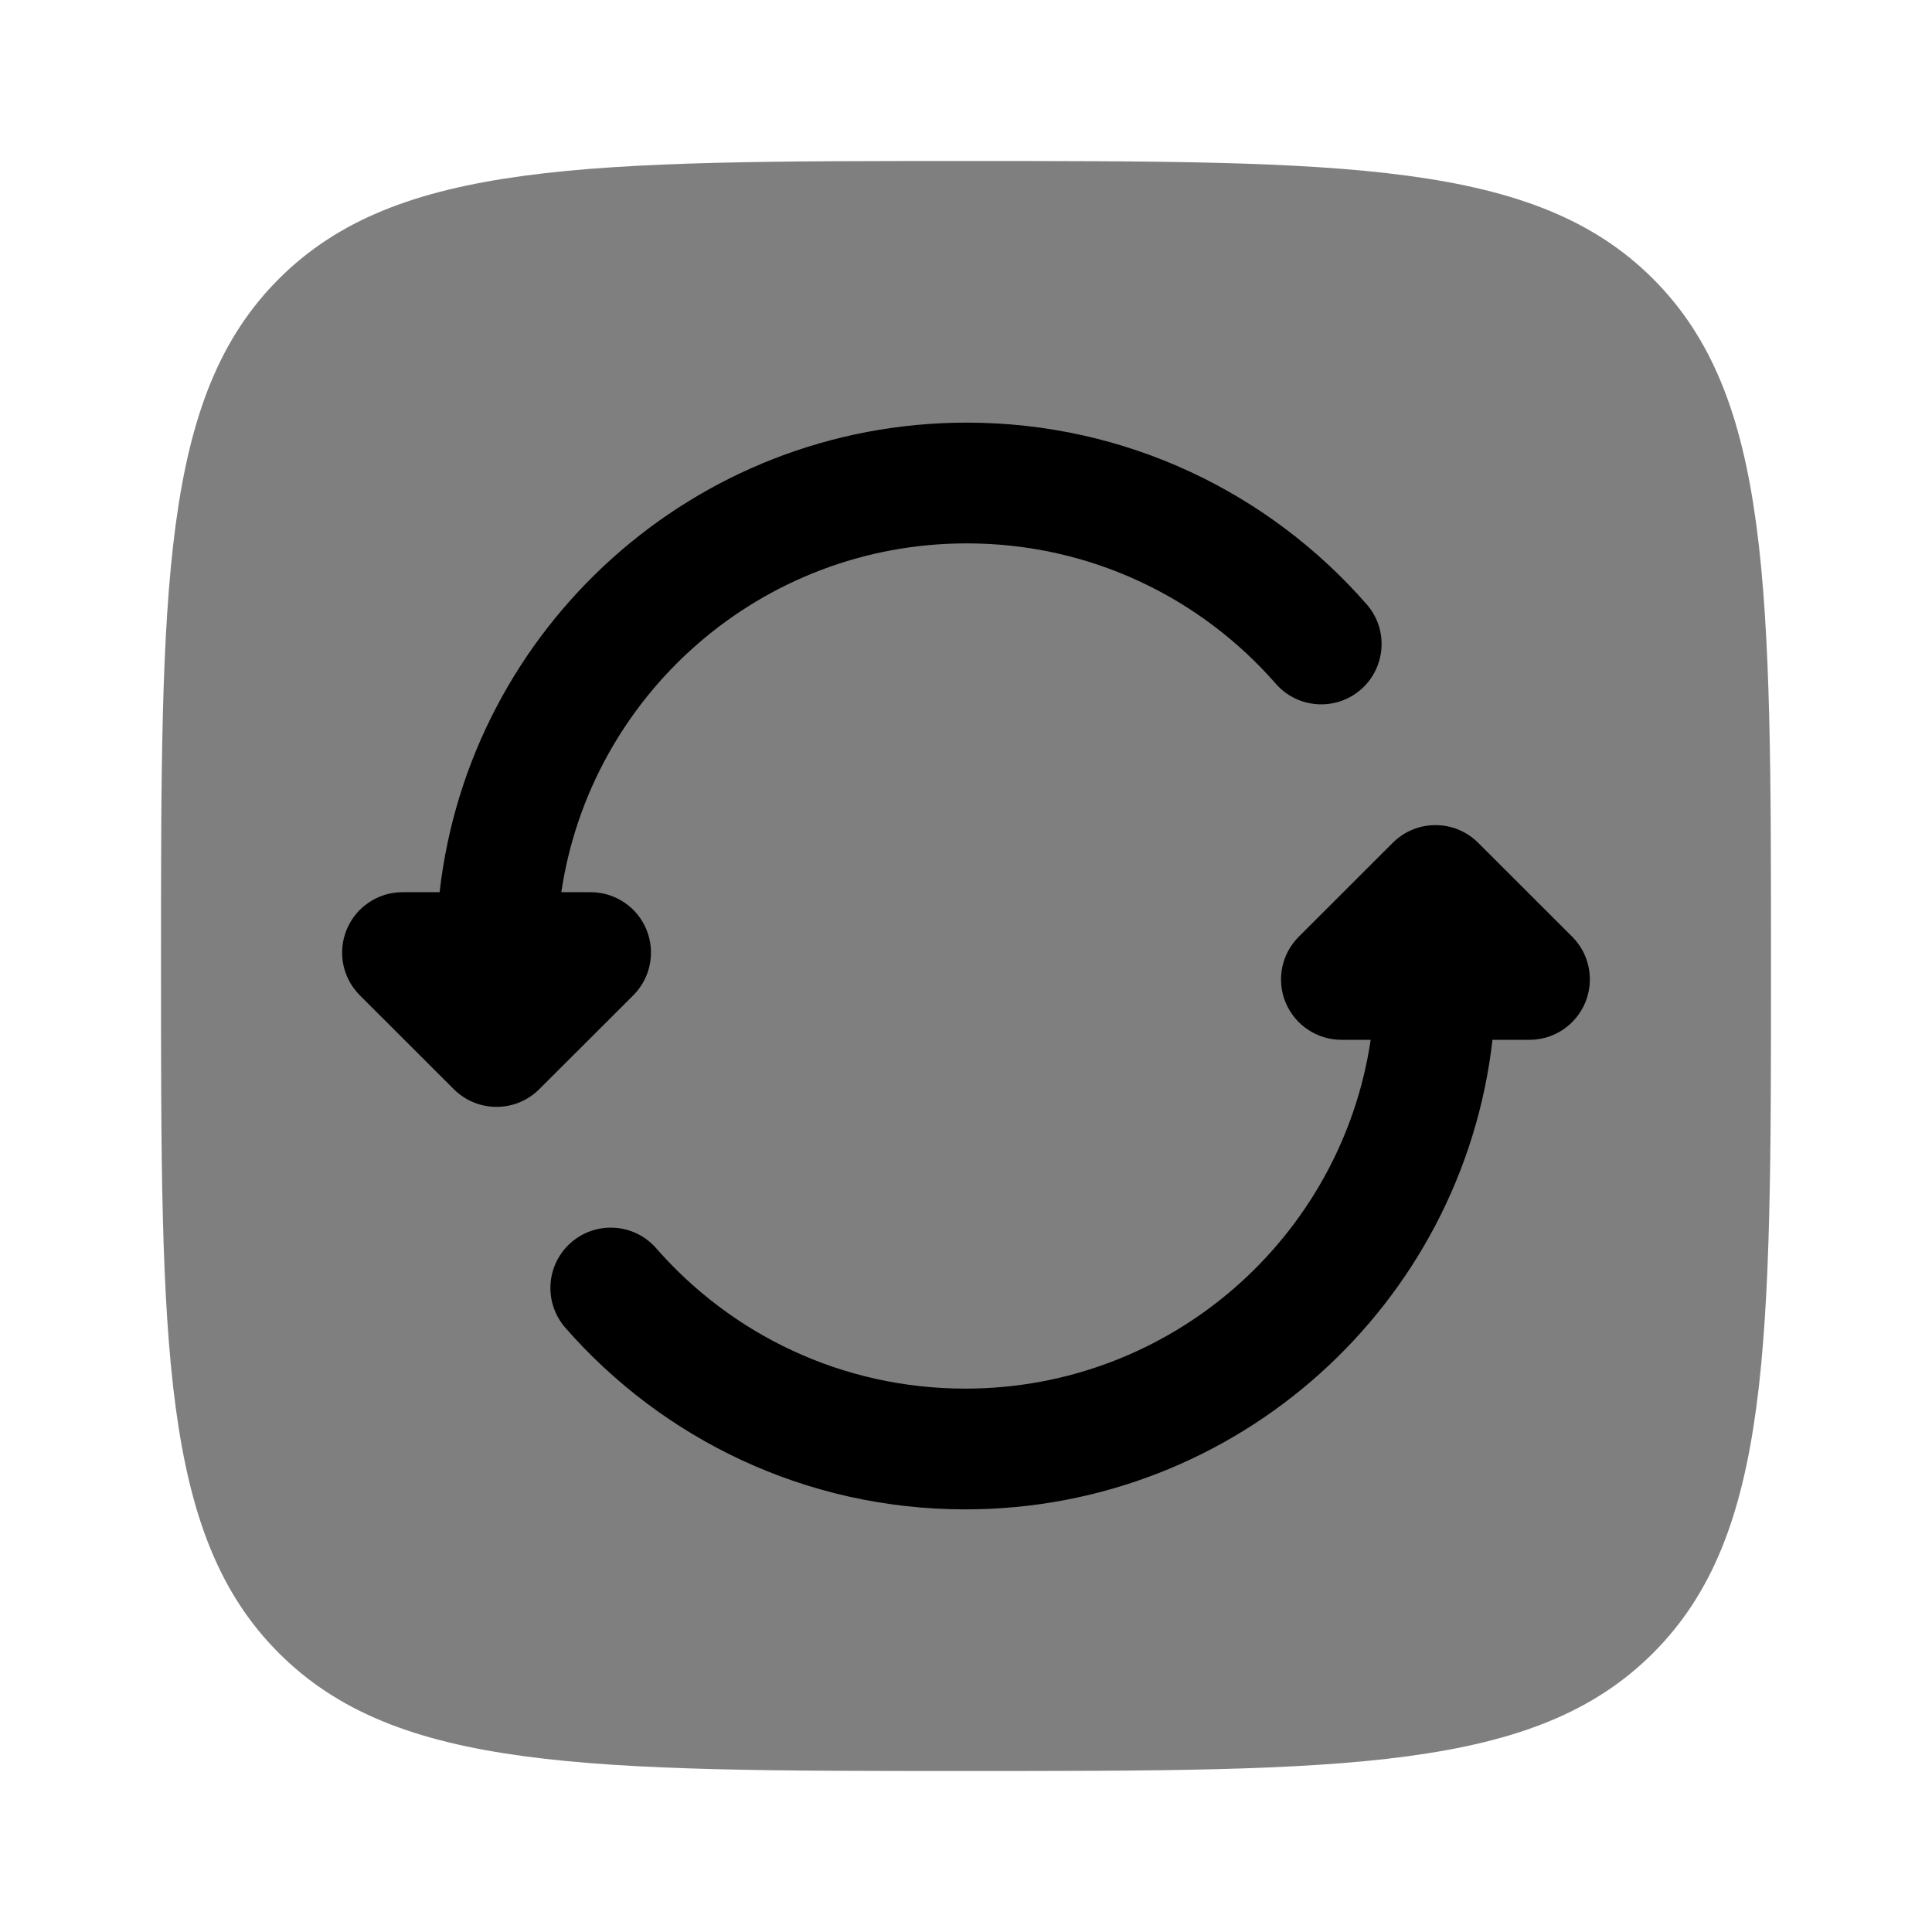
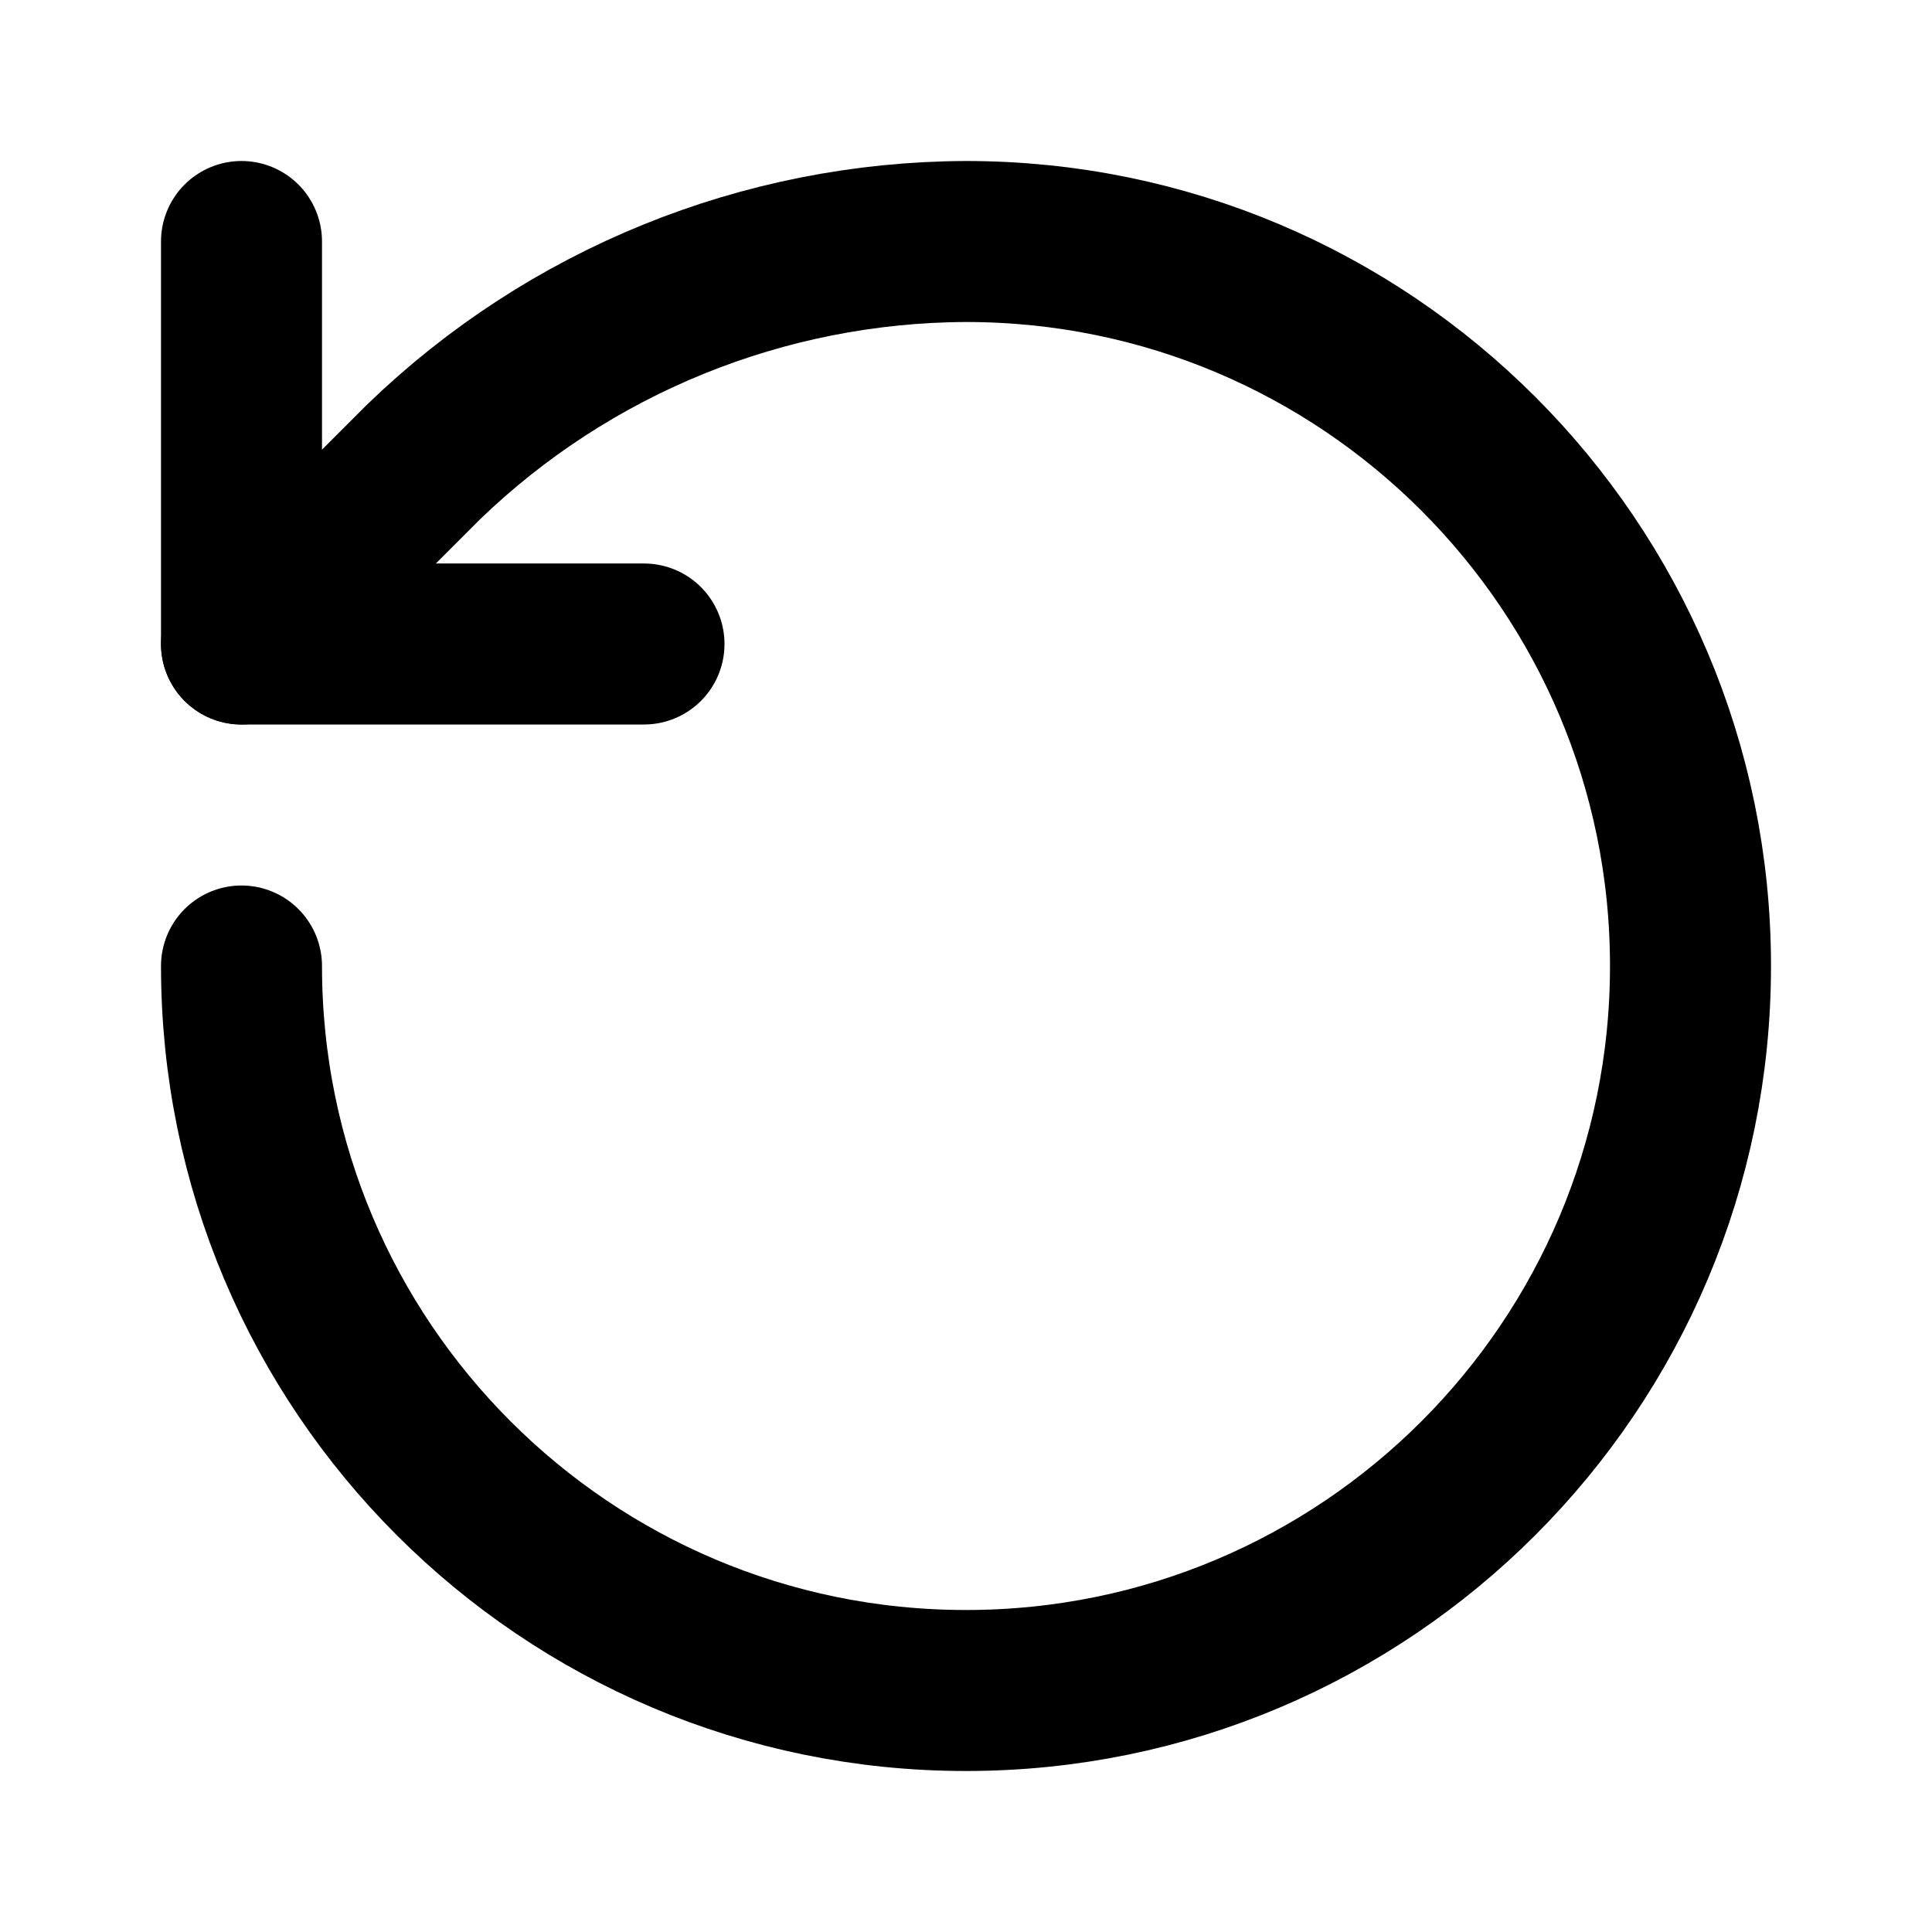
- <svg xmlns="http://www.w3.org/2000/svg" width="800px" height="800px" viewBox="0 0 24 24" fill="none">
-   <path opacity="0.5" d="M3.464 3.464C2 4.929 2 7.286 2 12C2 16.714 2 19.071 3.464 20.535C4.929 22 7.286 22 12 22C16.714 22 19.071 22 20.535 20.535C22 19.071 22 16.714 22 12C22 7.286 22 4.929 20.535 3.464C19.071 2 16.714 2 12 2C7.286 2 4.929 2 3.464 3.464Z" fill="currentColor" />
-   <path d="M12.01 5.25C8.624 5.25 5.833 7.8 5.461 11.083H5C4.697 11.083 4.423 11.266 4.307 11.547C4.191 11.827 4.255 12.15 4.47 12.364L5.638 13.531C5.931 13.823 6.405 13.823 6.698 13.531L7.867 12.364C8.081 12.15 8.146 11.827 8.03 11.547C7.914 11.266 7.64 11.083 7.337 11.083H6.973C7.336 8.632 9.452 6.75 12.01 6.75C13.541 6.75 14.914 7.424 15.848 8.493C16.12 8.805 16.594 8.837 16.906 8.565C17.218 8.292 17.25 7.818 16.977 7.507C15.77 6.125 13.992 5.25 12.01 5.25Z" fill="currentColor" />
-   <path d="M18.362 10.469C18.069 10.177 17.595 10.177 17.302 10.469L16.134 11.636C15.919 11.85 15.854 12.173 15.97 12.453C16.087 12.734 16.36 12.917 16.664 12.917H17.027C16.664 15.368 14.548 17.25 11.991 17.25C10.459 17.25 9.087 16.576 8.152 15.507C7.88 15.195 7.406 15.163 7.094 15.435C6.782 15.708 6.75 16.181 7.023 16.494C8.23 17.875 10.008 18.75 11.991 18.75C15.376 18.75 18.167 16.2 18.54 12.917H19C19.303 12.917 19.577 12.734 19.693 12.453C19.809 12.173 19.745 11.85 19.53 11.636L18.362 10.469Z" fill="currentColor" />
+ <svg xmlns="http://www.w3.org/2000/svg" width="24" height="24" viewBox="0 0 24 24">
+   <g fill="none" stroke="currentColor" stroke-linecap="round" stroke-linejoin="round" stroke-width="2">
+     <path d="M3 12a9 9 0 1 0 9-9 9.75 9.75 0 0 0-6.74 2.74L3 8" />
+     <path d="M3 3v5h5" />
+   </g>
</svg>
